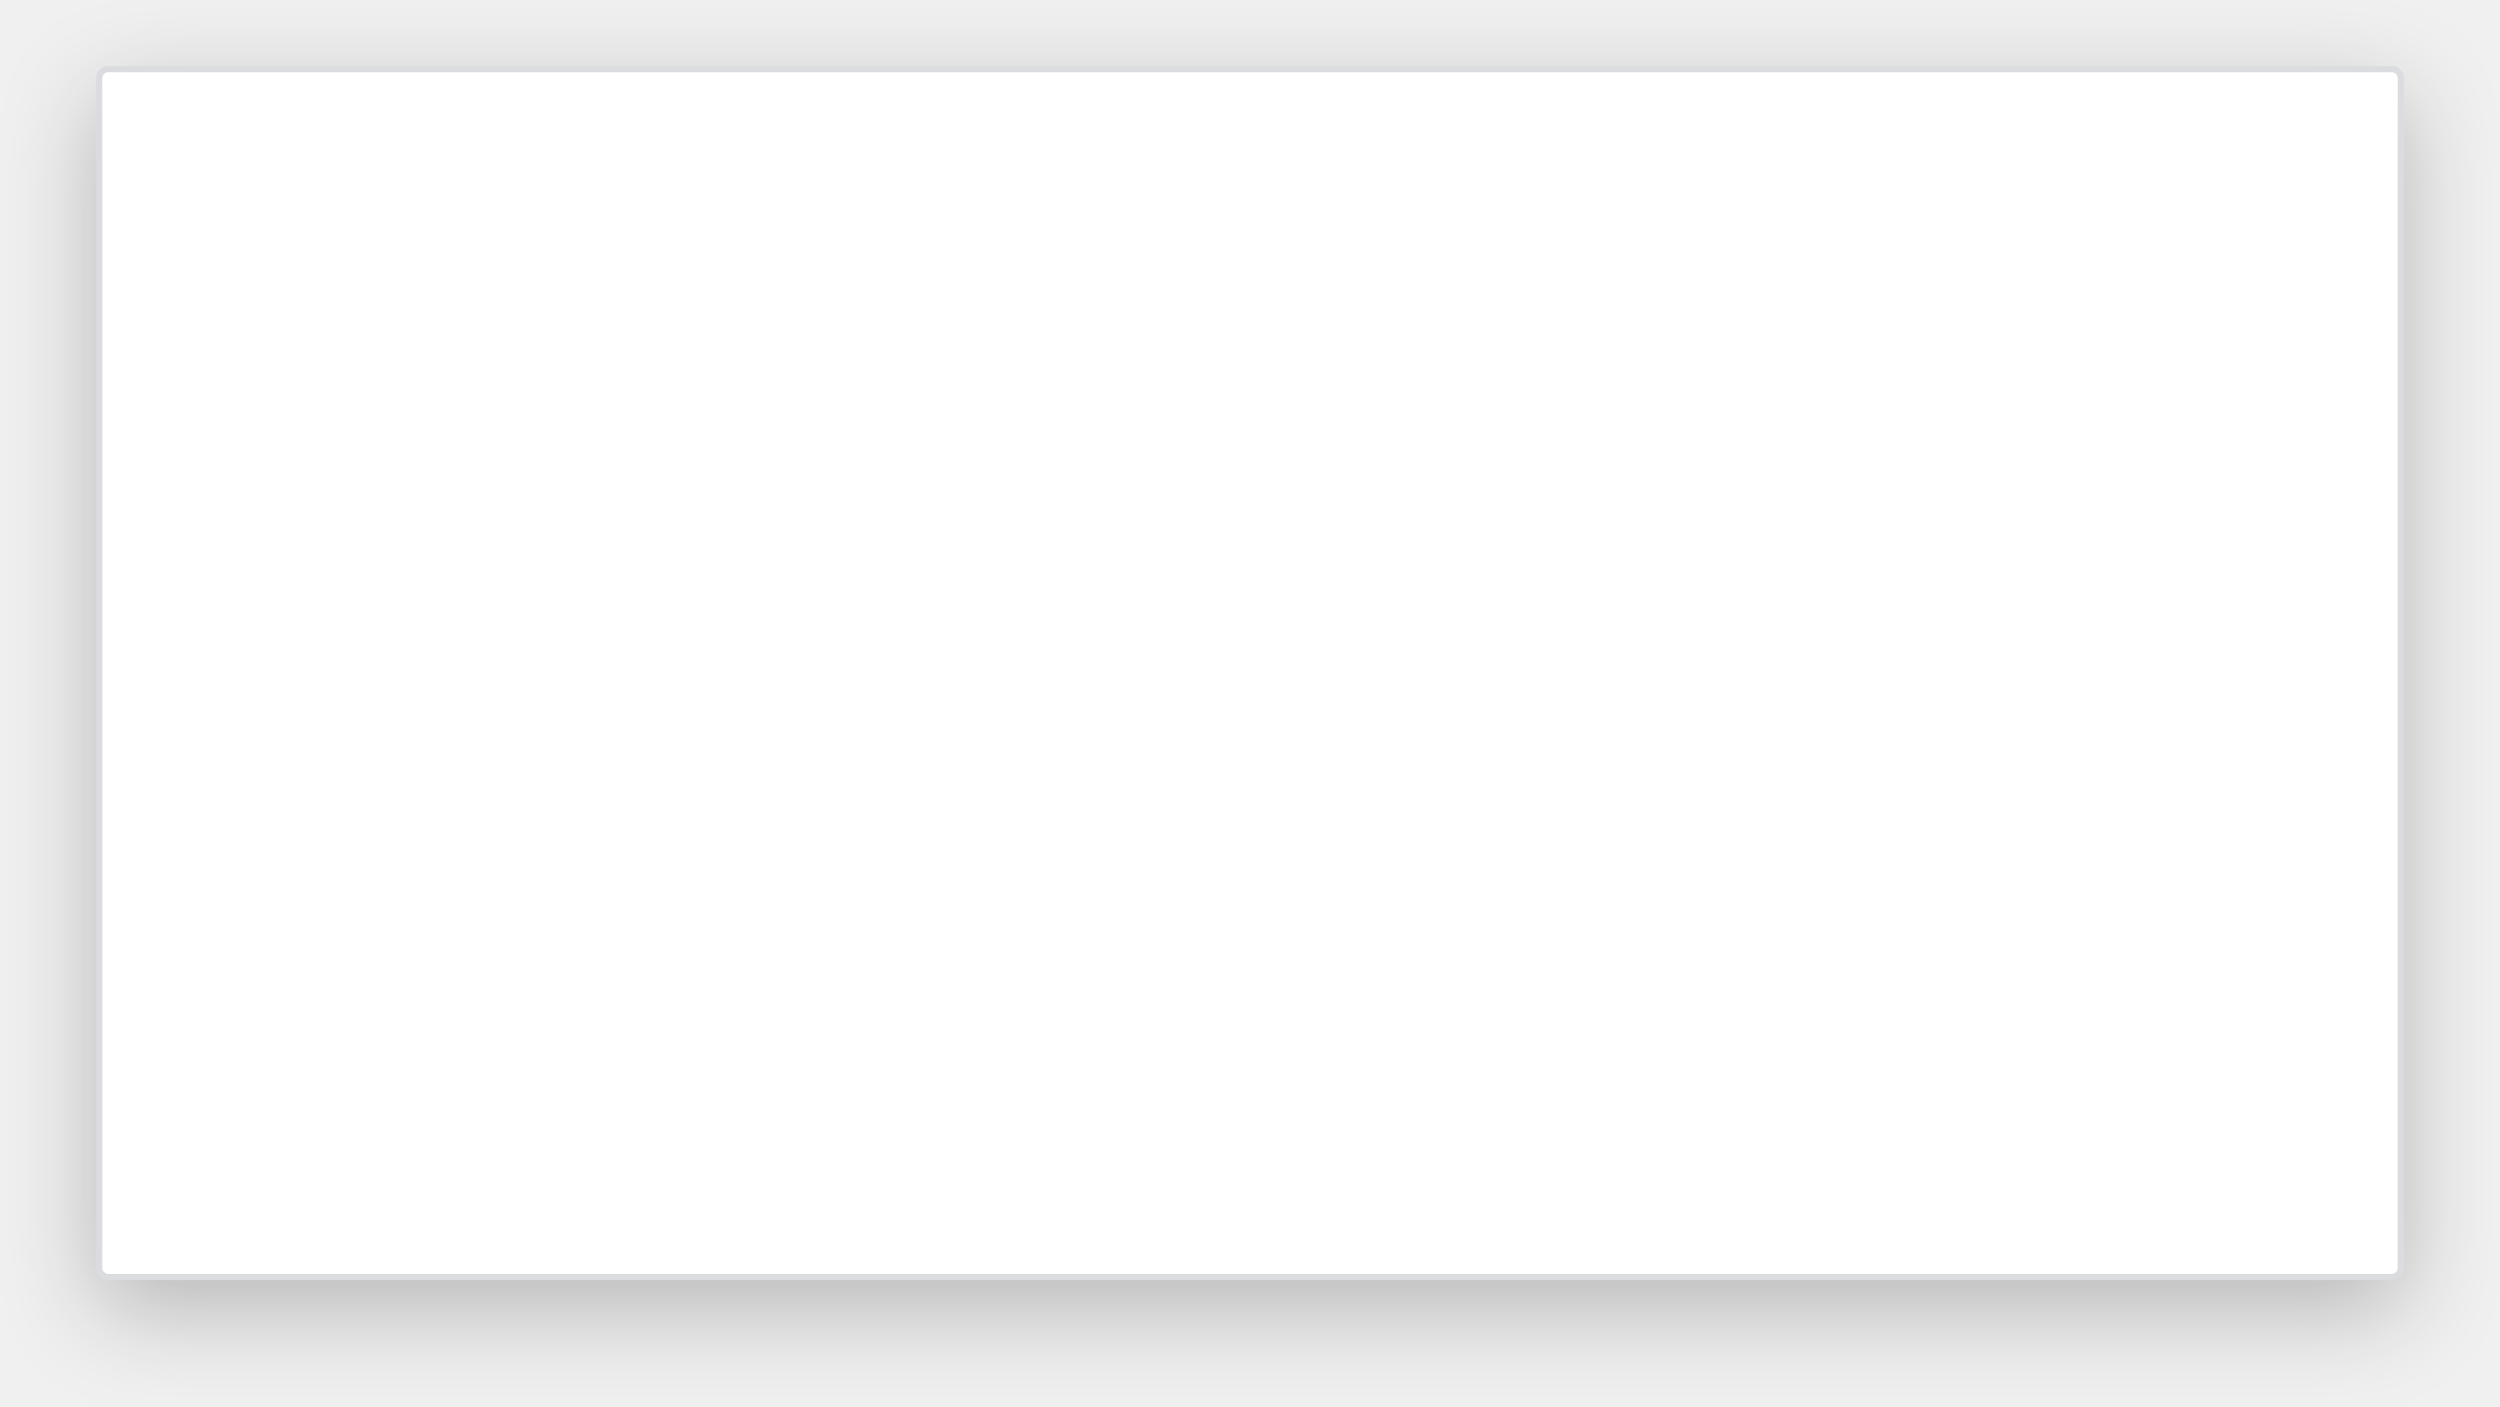
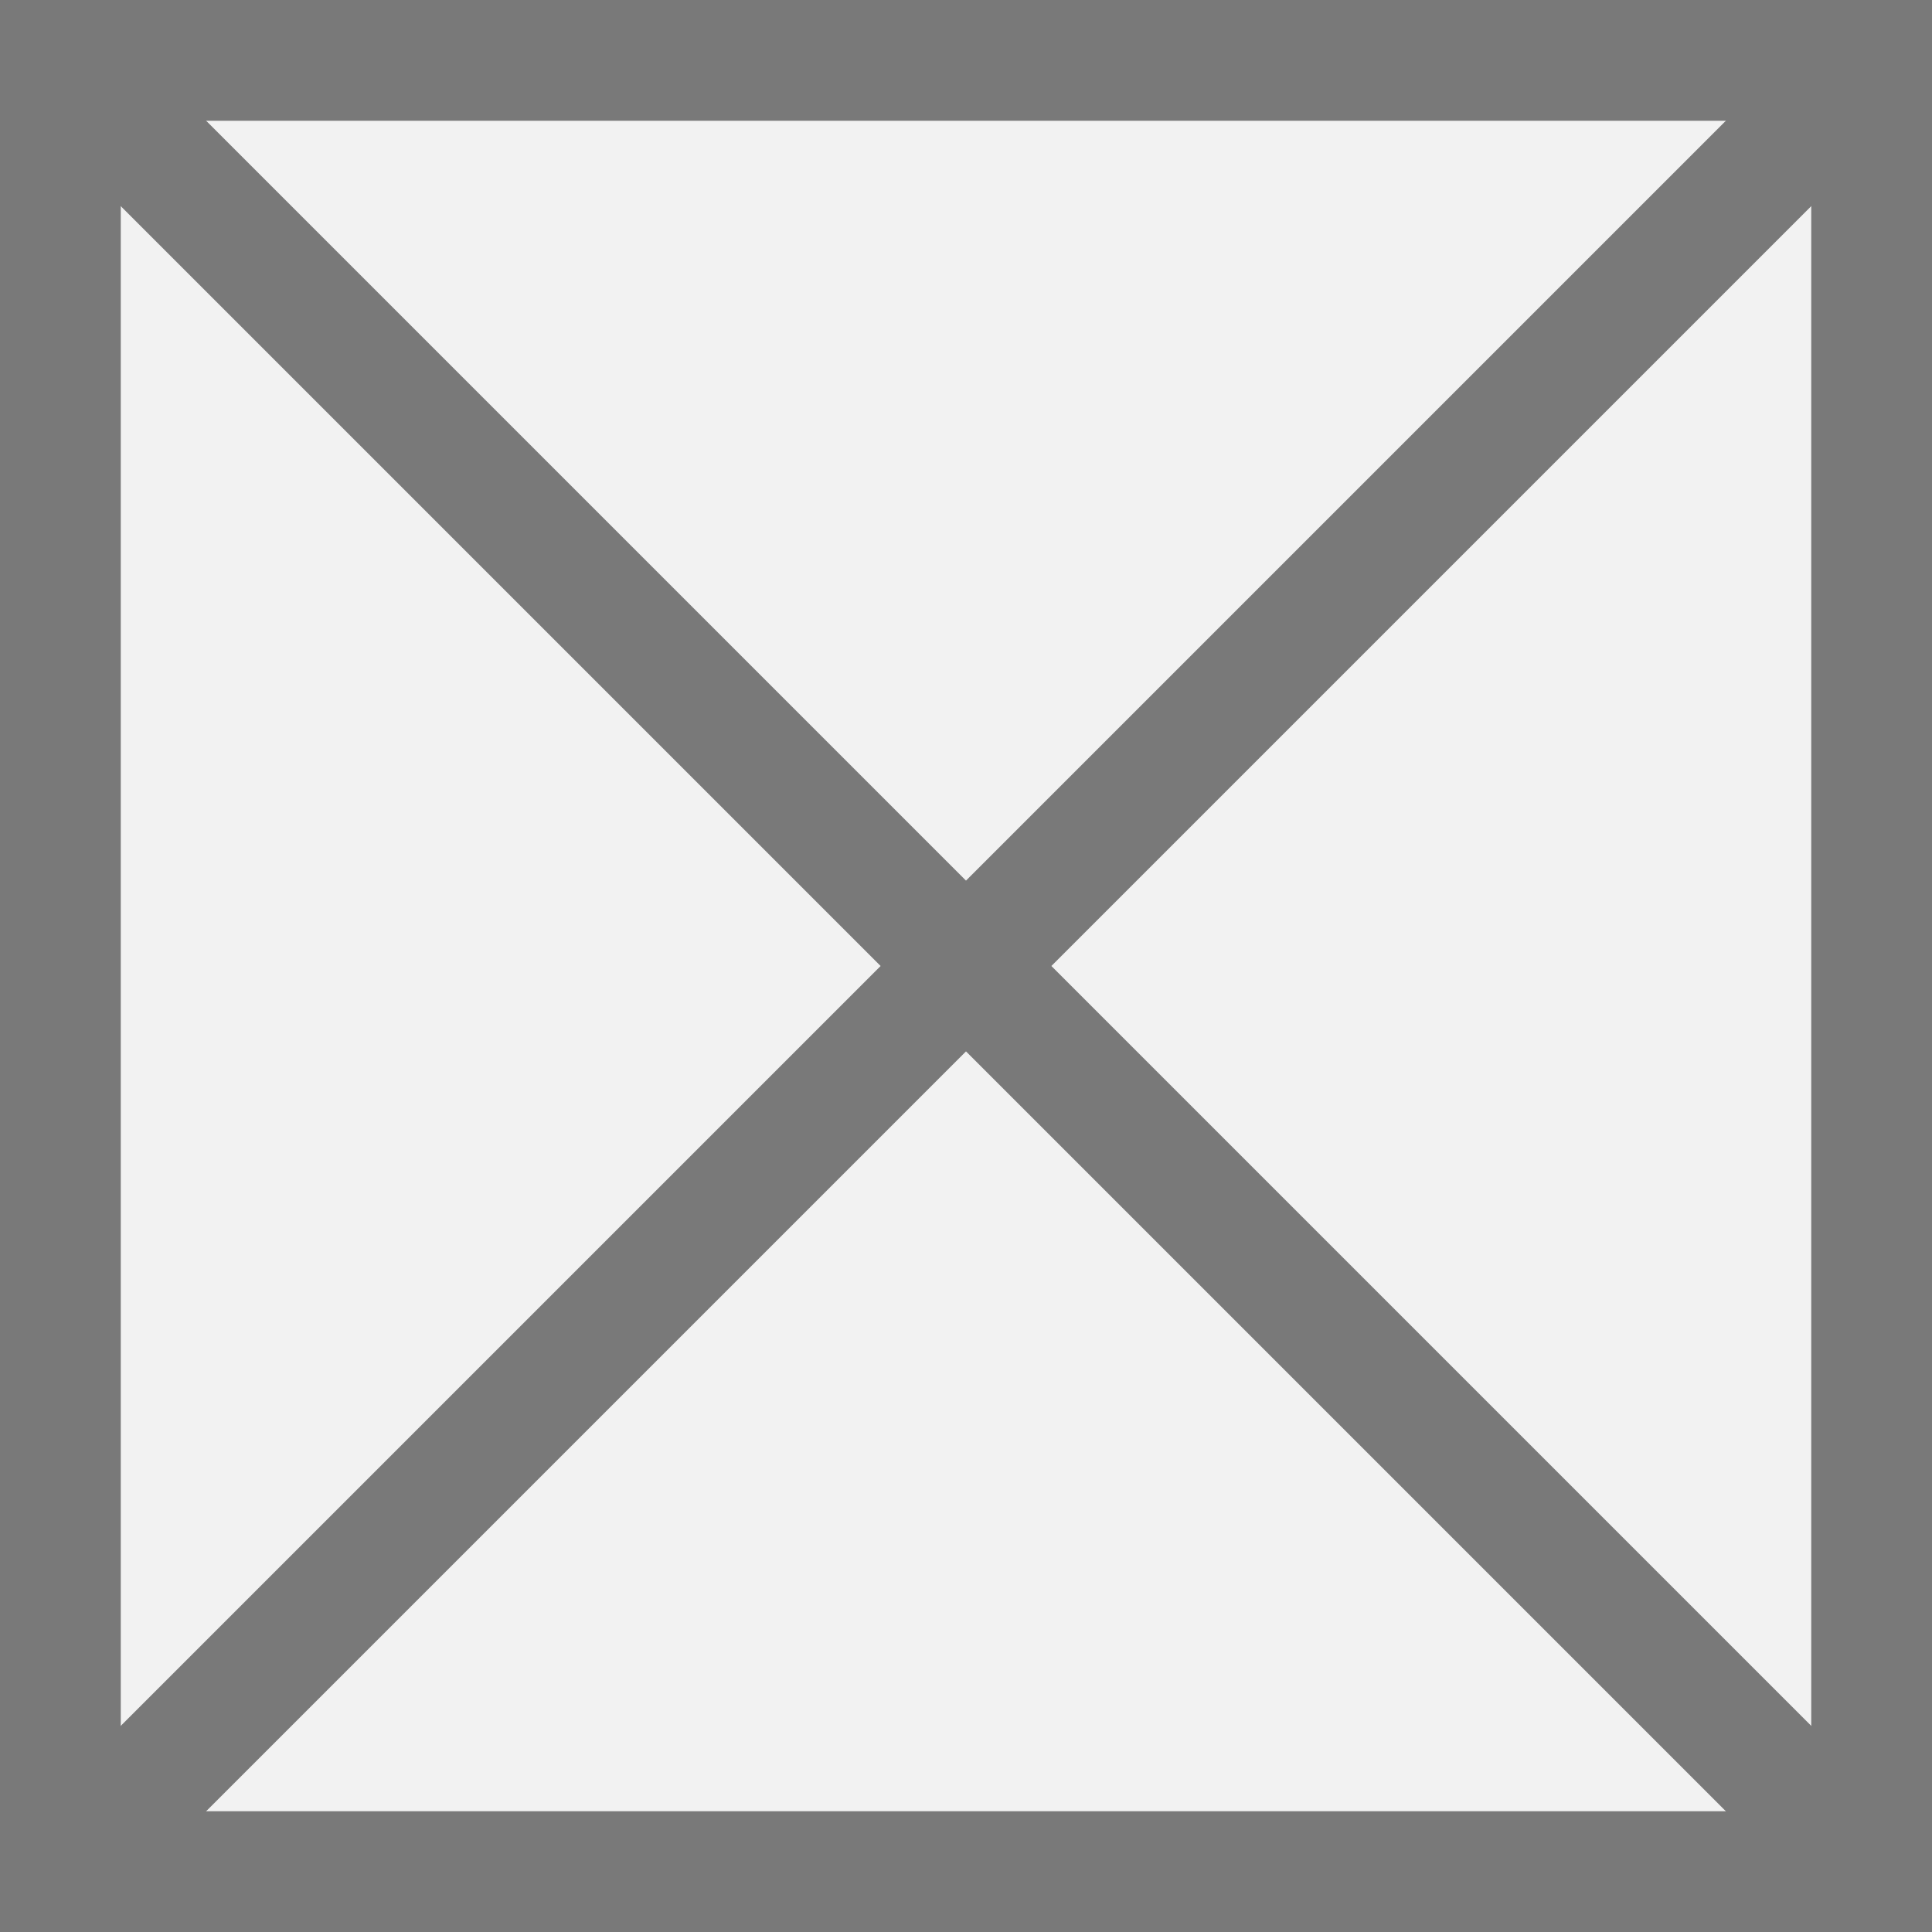
- <svg xmlns="http://www.w3.org/2000/svg" xmlns:xlink="http://www.w3.org/1999/xlink" version="1.1" width="416px" height="234px">
-   <defs>
-     <filter x="1144px" y="96px" width="416px" height="234px" filterUnits="userSpaceOnUse" id="filter727">
-       <feOffset dx="0" dy="5" in="SourceAlpha" result="shadowOffsetInner" />
-       <feGaussianBlur stdDeviation="8" in="shadowOffsetInner" result="shadowGaussian" />
-       <feComposite in2="shadowGaussian" operator="atop" in="SourceAlpha" result="shadowComposite" />
-       <feColorMatrix type="matrix" values="0 0 0 0 0  0 0 0 0 0  0 0 0 0 0  0 0 0 0.239 0  " in="shadowComposite" />
-     </filter>
-     <g id="widget728">
-       <path d="M 1161 109  A 1 1 0 0 1 1162 108 L 1542 108  A 1 1 0 0 1 1543 109 L 1543 307  A 1 1 0 0 1 1542 308 L 1162 308  A 1 1 0 0 1 1161 307 L 1161 109  Z " fill-rule="nonzero" fill="#ffffff" stroke="none" />
-       <path d="M 1160.5 109  A 1.5 1.5 0 0 1 1162 107.5 L 1542 107.5  A 1.5 1.5 0 0 1 1543.5 109 L 1543.5 307  A 1.5 1.5 0 0 1 1542 308.5 L 1162 308.5  A 1.5 1.5 0 0 1 1160.5 307 L 1160.5 109  Z " stroke-width="1" stroke="#dadce0" fill="none" stroke-opacity="0.996" />
-     </g>
-   </defs>
-   <g transform="matrix(1 0 0 1 -1144 -96 )">
-     <use xlink:href="#widget728" filter="url(#filter727)" />
-     <use xlink:href="#widget728" />
+ <svg xmlns="http://www.w3.org/2000/svg" version="1.1" width="16px" height="16px">
+   <g transform="matrix(1 0 0 1 -130 -1990 )">
+     <path d="M 130.5 1990.5  L 145.5 1990.5  L 145.5 2005.5  L 130.5 2005.5  L 130.5 1990.5  Z " fill-rule="nonzero" fill="#f2f2f2" stroke="none" />
+     <path d="M 130.5 1990.5  L 145.5 1990.5  L 145.5 2005.5  L 130.5 2005.5  L 130.5 1990.5  Z " stroke-width="1" stroke="#797979" fill="none" />
+     <path d="M 130.354 1990.354  L 145.646 2005.646  M 145.646 1990.354  L 130.354 2005.646  " stroke-width="1" stroke="#797979" fill="none" />
  </g>
</svg>
